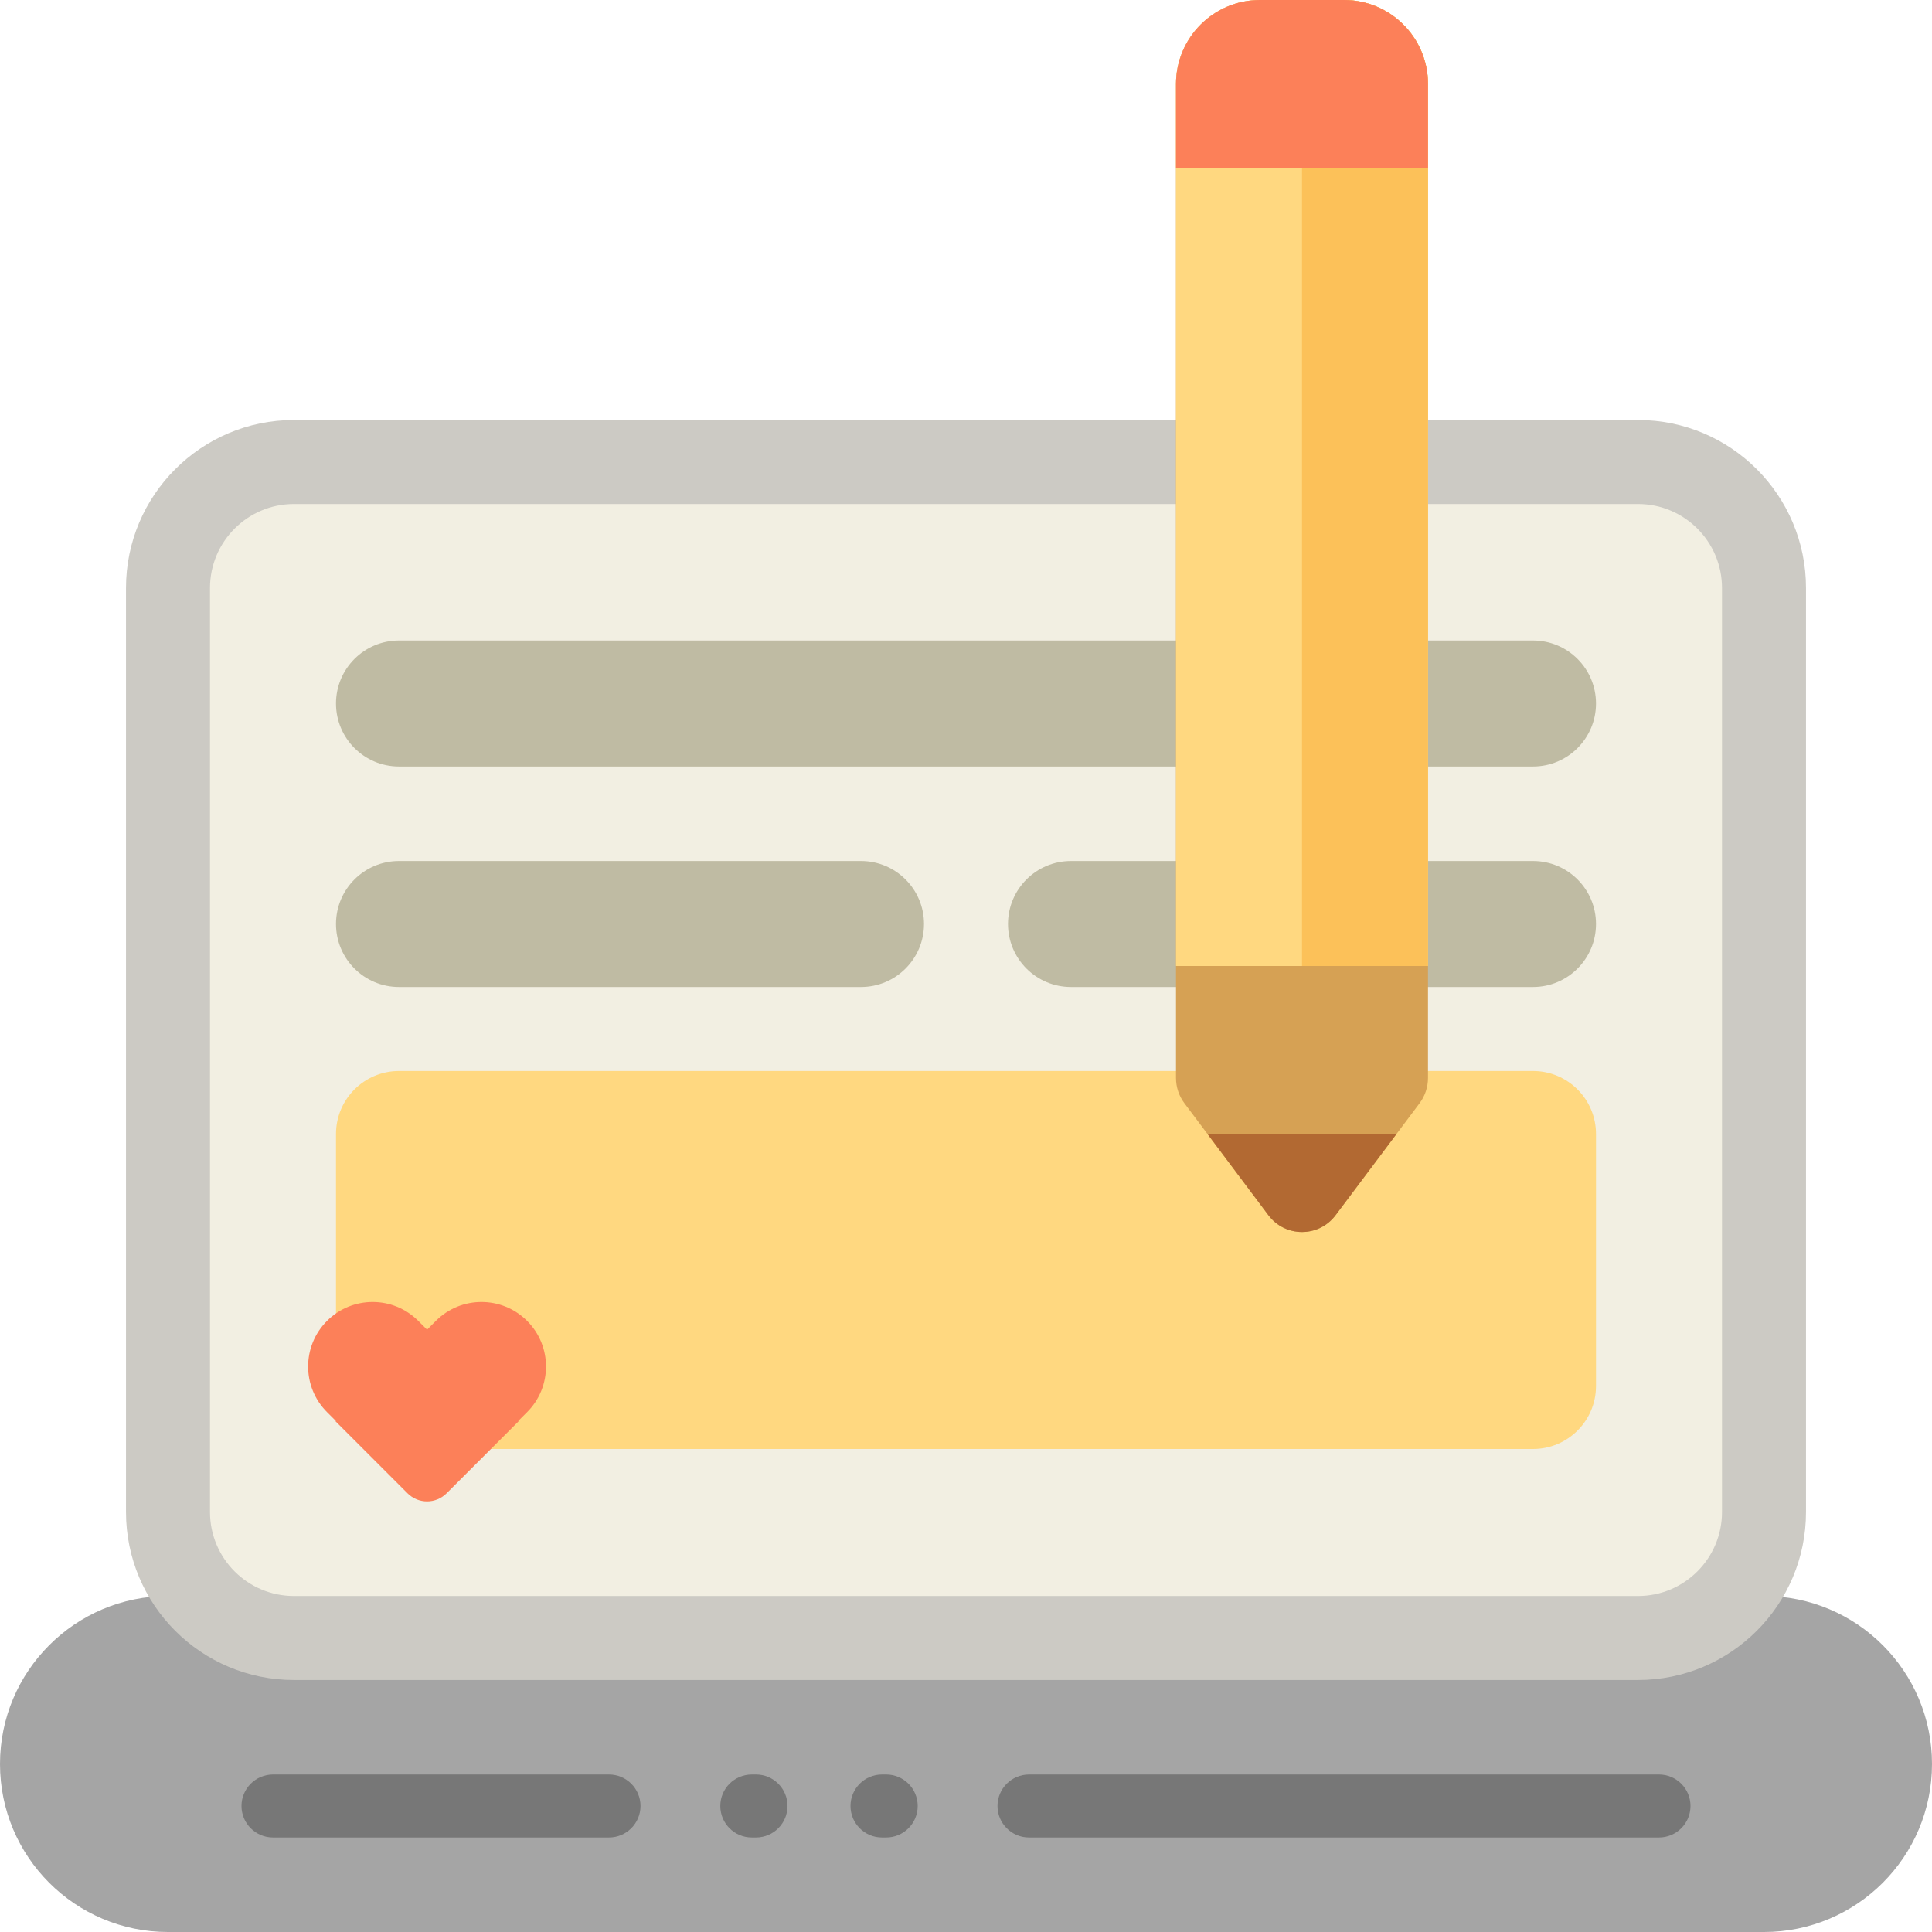
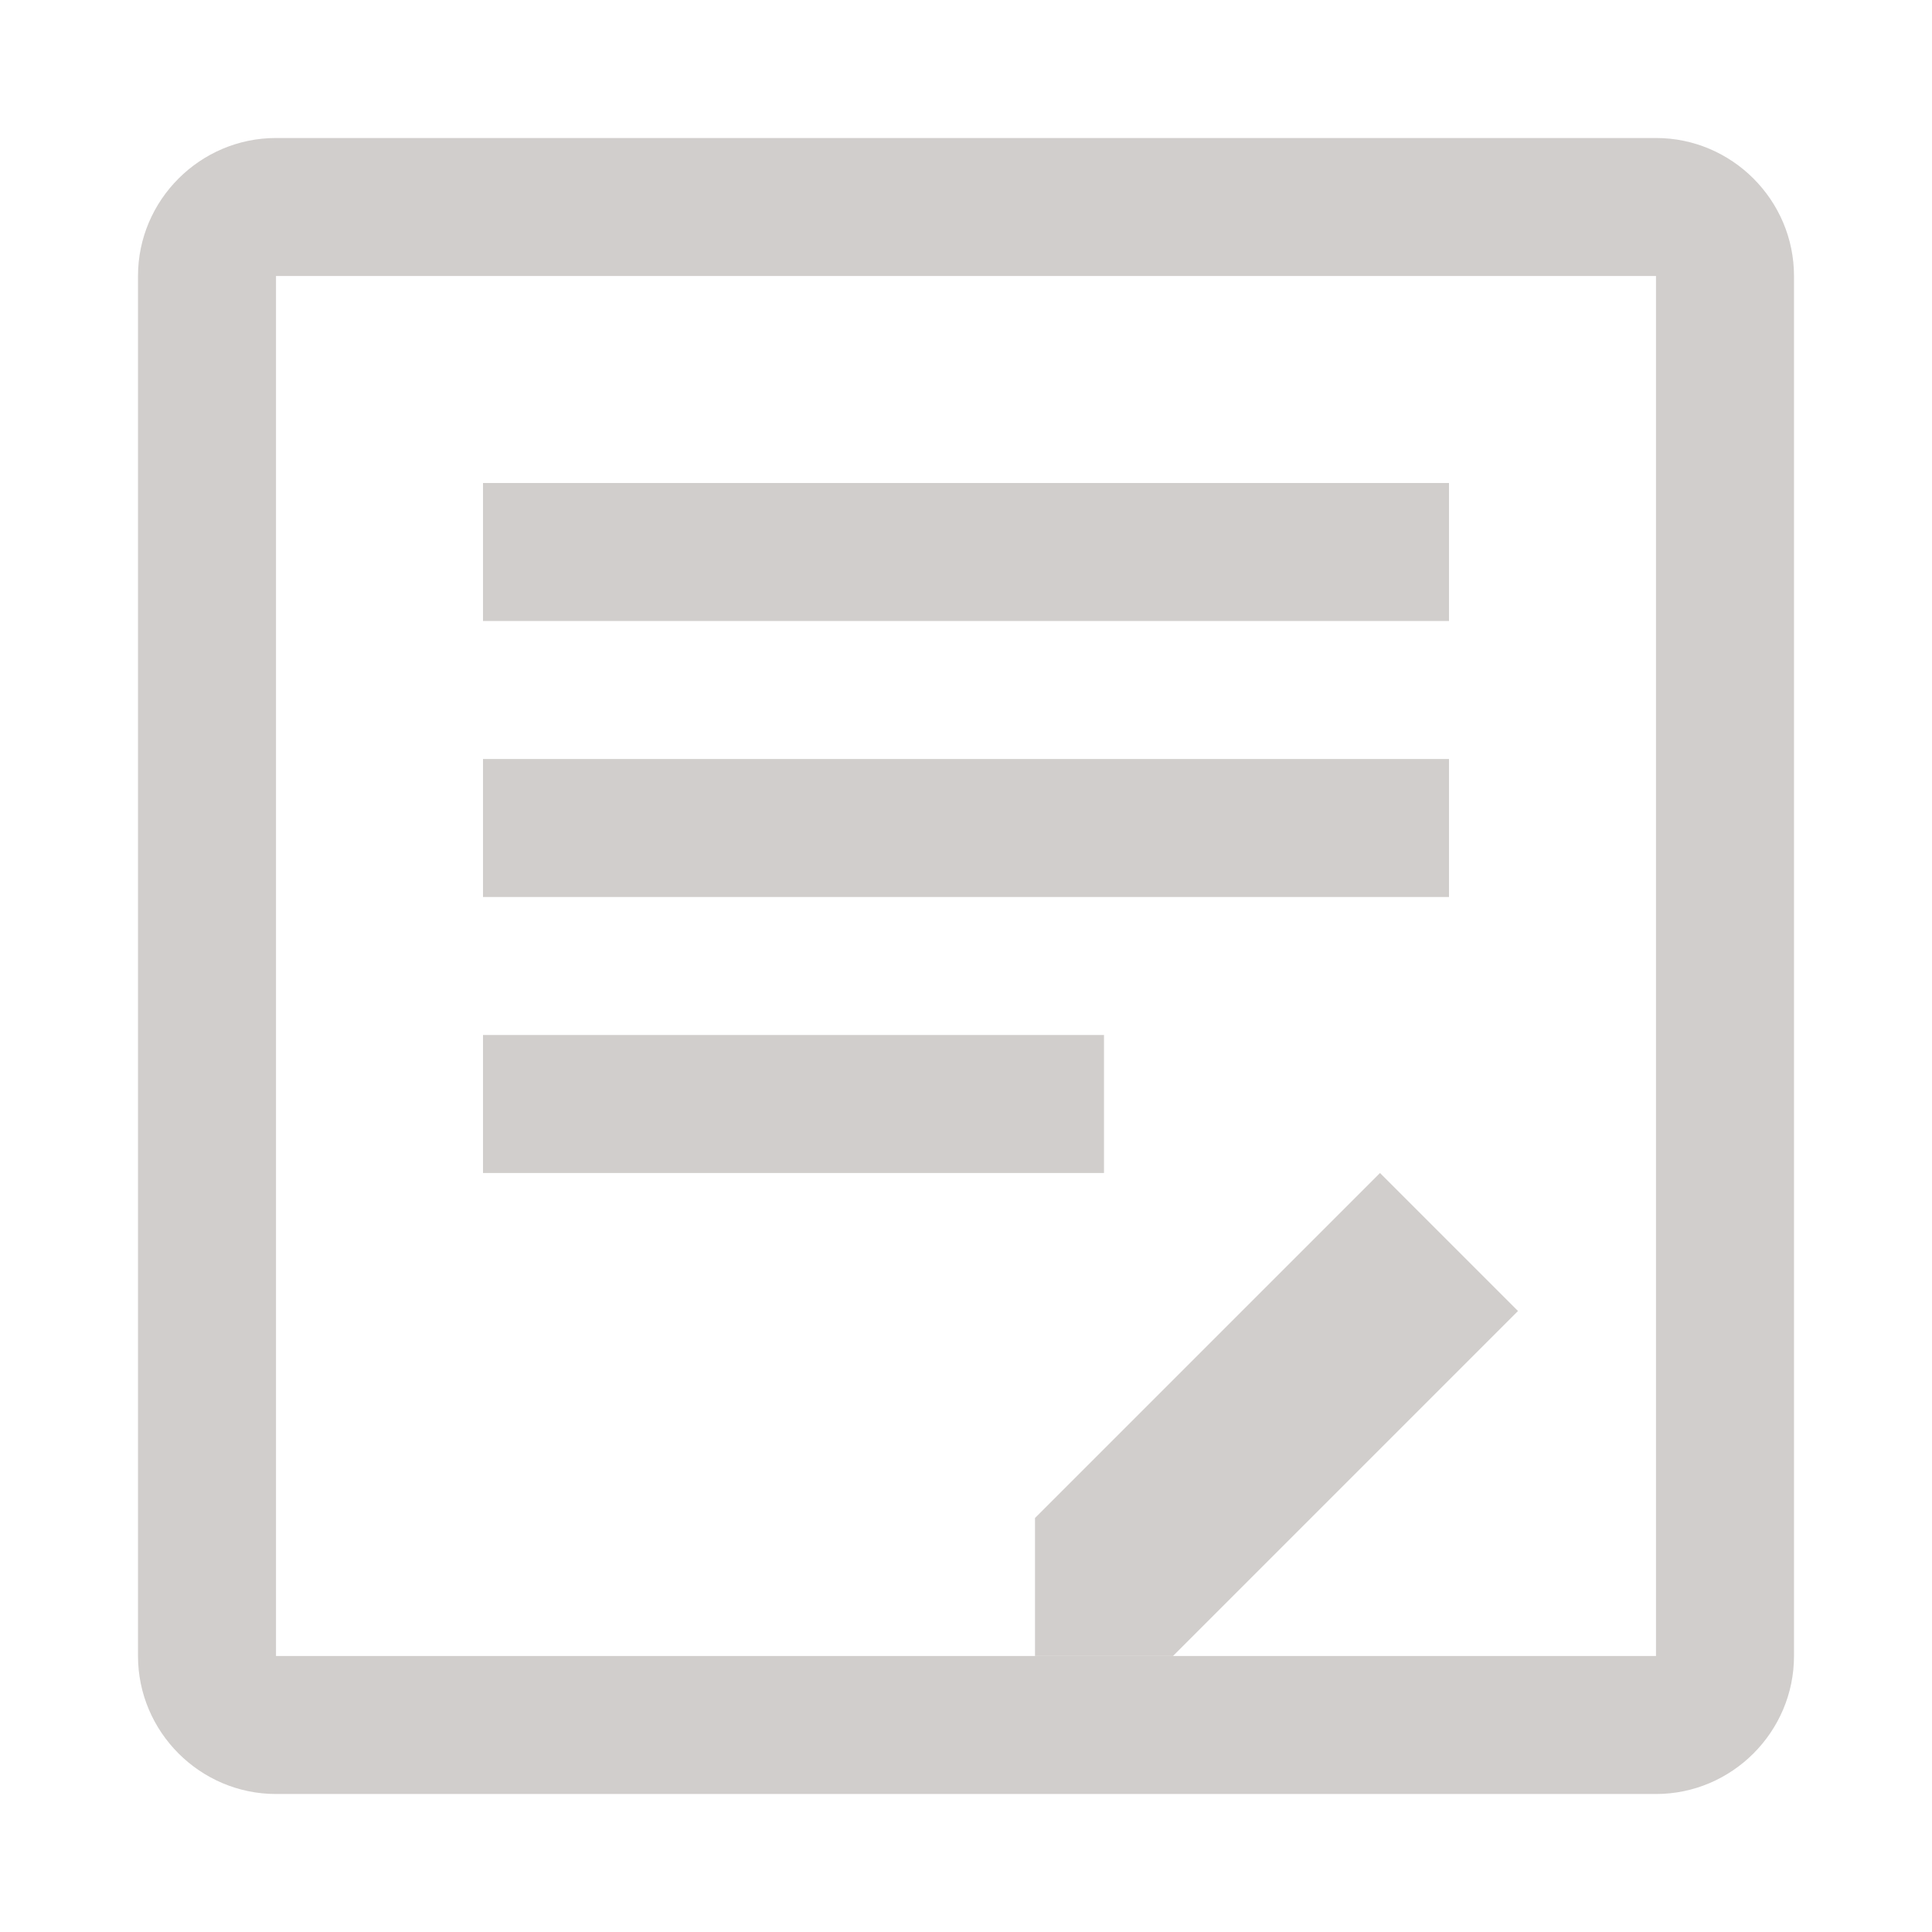
- <svg xmlns="http://www.w3.org/2000/svg" height="800px" width="800px" version="1.1" id="Layer_1" viewBox="0 0 512 512" xml:space="preserve">
-   <path style="fill:#A5A5A5;" d="M512,467.478L512,467.478C512,492.066,492.066,512,467.478,512H44.522  C19.933,512,0,492.066,0,467.478l0,0c0-24.588,19.933-44.522,44.522-44.522h422.957C492.066,422.957,512,442.89,512,467.478z" />
-   <path style="fill:#777777;" d="M169.739,478.609c0,4.61-3.738,8.348-8.348,8.348H72.348c-4.61,0-8.348-3.738-8.348-8.348  s3.738-8.348,8.348-8.348h89.043C166.002,470.261,169.739,473.998,169.739,478.609z M439.652,470.261H272.696  c-4.61,0-8.348,3.738-8.348,8.348s3.738,8.348,8.348,8.348h166.957c4.61,0,8.348-3.738,8.348-8.348S444.262,470.261,439.652,470.261  z M234.852,470.261h-1.113c-4.61,0-8.348,3.738-8.348,8.348s3.738,8.348,8.348,8.348h1.113c4.61,0,8.348-3.738,8.348-8.348  S239.462,470.261,234.852,470.261z M200.348,470.261h-1.113c-4.61,0-8.348,3.738-8.348,8.348s3.738,8.348,8.348,8.348h1.113  c4.61,0,8.348-3.738,8.348-8.348S204.958,470.261,200.348,470.261z" />
-   <path style="fill:#CCCAC4;" d="M478.609,155.826v244.87c0,24.588-19.934,44.522-44.522,44.522H77.913  c-24.588,0-44.522-19.934-44.522-44.522v-244.87c0-24.588,19.933-44.522,44.522-44.522h356.174  C458.675,111.304,478.609,131.238,478.609,155.826z" />
-   <path style="fill:#F2EFE2;" d="M434.087,422.957H77.913c-12.295,0-22.261-9.966-22.261-22.261v-244.87  c0-12.295,9.966-22.261,22.261-22.261h356.174c12.295,0,22.261,9.966,22.261,22.261v244.87  C456.348,412.99,446.382,422.957,434.087,422.957z" />
-   <path style="fill:#BFBBA3;" d="M406.261,203.13H105.739c-9.22,0-16.696-7.475-16.696-16.696l0,0c0-9.22,7.475-16.696,16.696-16.696  h300.522c9.22,0,16.696,7.475,16.696,16.696l0,0C422.957,195.655,415.481,203.13,406.261,203.13z M244.87,244.87L244.87,244.87  c0-9.22-7.475-16.696-16.696-16.696H105.739c-9.22,0-16.696,7.475-16.696,16.696l0,0c0,9.22,7.475,16.696,16.696,16.696h122.435  C237.395,261.565,244.87,254.09,244.87,244.87z M422.957,244.87L422.957,244.87c0-9.22-7.475-16.696-16.696-16.696H283.826  c-9.22,0-16.696,7.475-16.696,16.696l0,0c0,9.22,7.475,16.696,16.696,16.696h122.435C415.482,261.565,422.957,254.09,422.957,244.87  z" />
-   <path style="fill:#FFD880;" d="M406.261,384H105.739c-9.22,0-16.696-7.475-16.696-16.696v-66.783c0-9.22,7.475-16.696,16.696-16.696  h300.522c9.22,0,16.696,7.475,16.696,16.696v66.783C422.957,376.525,415.482,384,406.261,384z" />
-   <path style="fill:#FC8059;" d="M139.688,374.23l-2.332,2.332l0.086,0.086l-19.098,19.098c-1.37,1.37-3.229,2.14-5.167,2.14l0,0  c-1.938,0-3.797-0.77-5.167-2.14l-19.098-19.098l0.086-0.086l-2.332-2.332c-6.677-6.677-6.677-17.501,0-24.179l0,0  c6.677-6.677,17.501-6.677,24.179,0l2.332,2.332l2.332-2.332c6.677-6.677,17.501-6.677,24.179,0l0,0  C146.365,356.728,146.365,367.553,139.688,374.23z" />
-   <path style="fill:#D6A154;" d="M376.209,292.36l-22.261,29.682c-4.452,5.936-13.357,5.936-17.809,0l-22.261-29.682  c-1.445-1.927-2.226-4.27-2.226-6.678V22.261C311.652,9.966,321.618,0,333.913,0h22.261c12.295,0,22.261,9.966,22.261,22.261  v263.421C378.435,288.089,377.653,290.433,376.209,292.36z" />
-   <path style="fill:#B26932;" d="M370.087,300.522l-16.139,21.518c-4.452,5.936-13.357,5.936-17.809,0L320,300.522H370.087z" />
-   <path style="fill:#FFD880;" d="M311.652,256V22.261C311.652,9.966,321.618,0,333.913,0h22.261c12.295,0,22.261,9.966,22.261,22.261  V256H311.652z" />
-   <path style="fill:#FCC159;" d="M345.043,256V0h11.13c12.295,0,22.261,9.966,22.261,22.261V256H345.043z" />
-   <path style="fill:#FC8059;" d="M378.435,22.261v22.261h-66.783V22.261C311.652,9.966,321.618,0,333.913,0h22.261  C368.469,0,378.435,9.966,378.435,22.261z" />
+ <svg xmlns="http://www.w3.org/2000/svg" class="icon" x="0px" y="0px" viewBox="0 0 28 28" enable-background="new 0 0 28 28" xml:space="preserve">
+   <path id="Blog" fill="#D1CECC" d="M4 2h20c1.1 0 2 0.9 2 2v20c0 1.1-0.9 2-2 2H4c-1.1 0-2-0.9-2-2V4C2 2.9 2.9 2 4 2zM4 24h20V4H4v20z" />
+   <path fill="#D1CECC" d="M7 7h14v2H7V7zm0 4h14v2H7v-2zm0 4h9v2H7v-2z" />
+   <path fill="#D1CECC" d="M20 17l2 2-5 5h-2v-2l5-5z" />
</svg>
